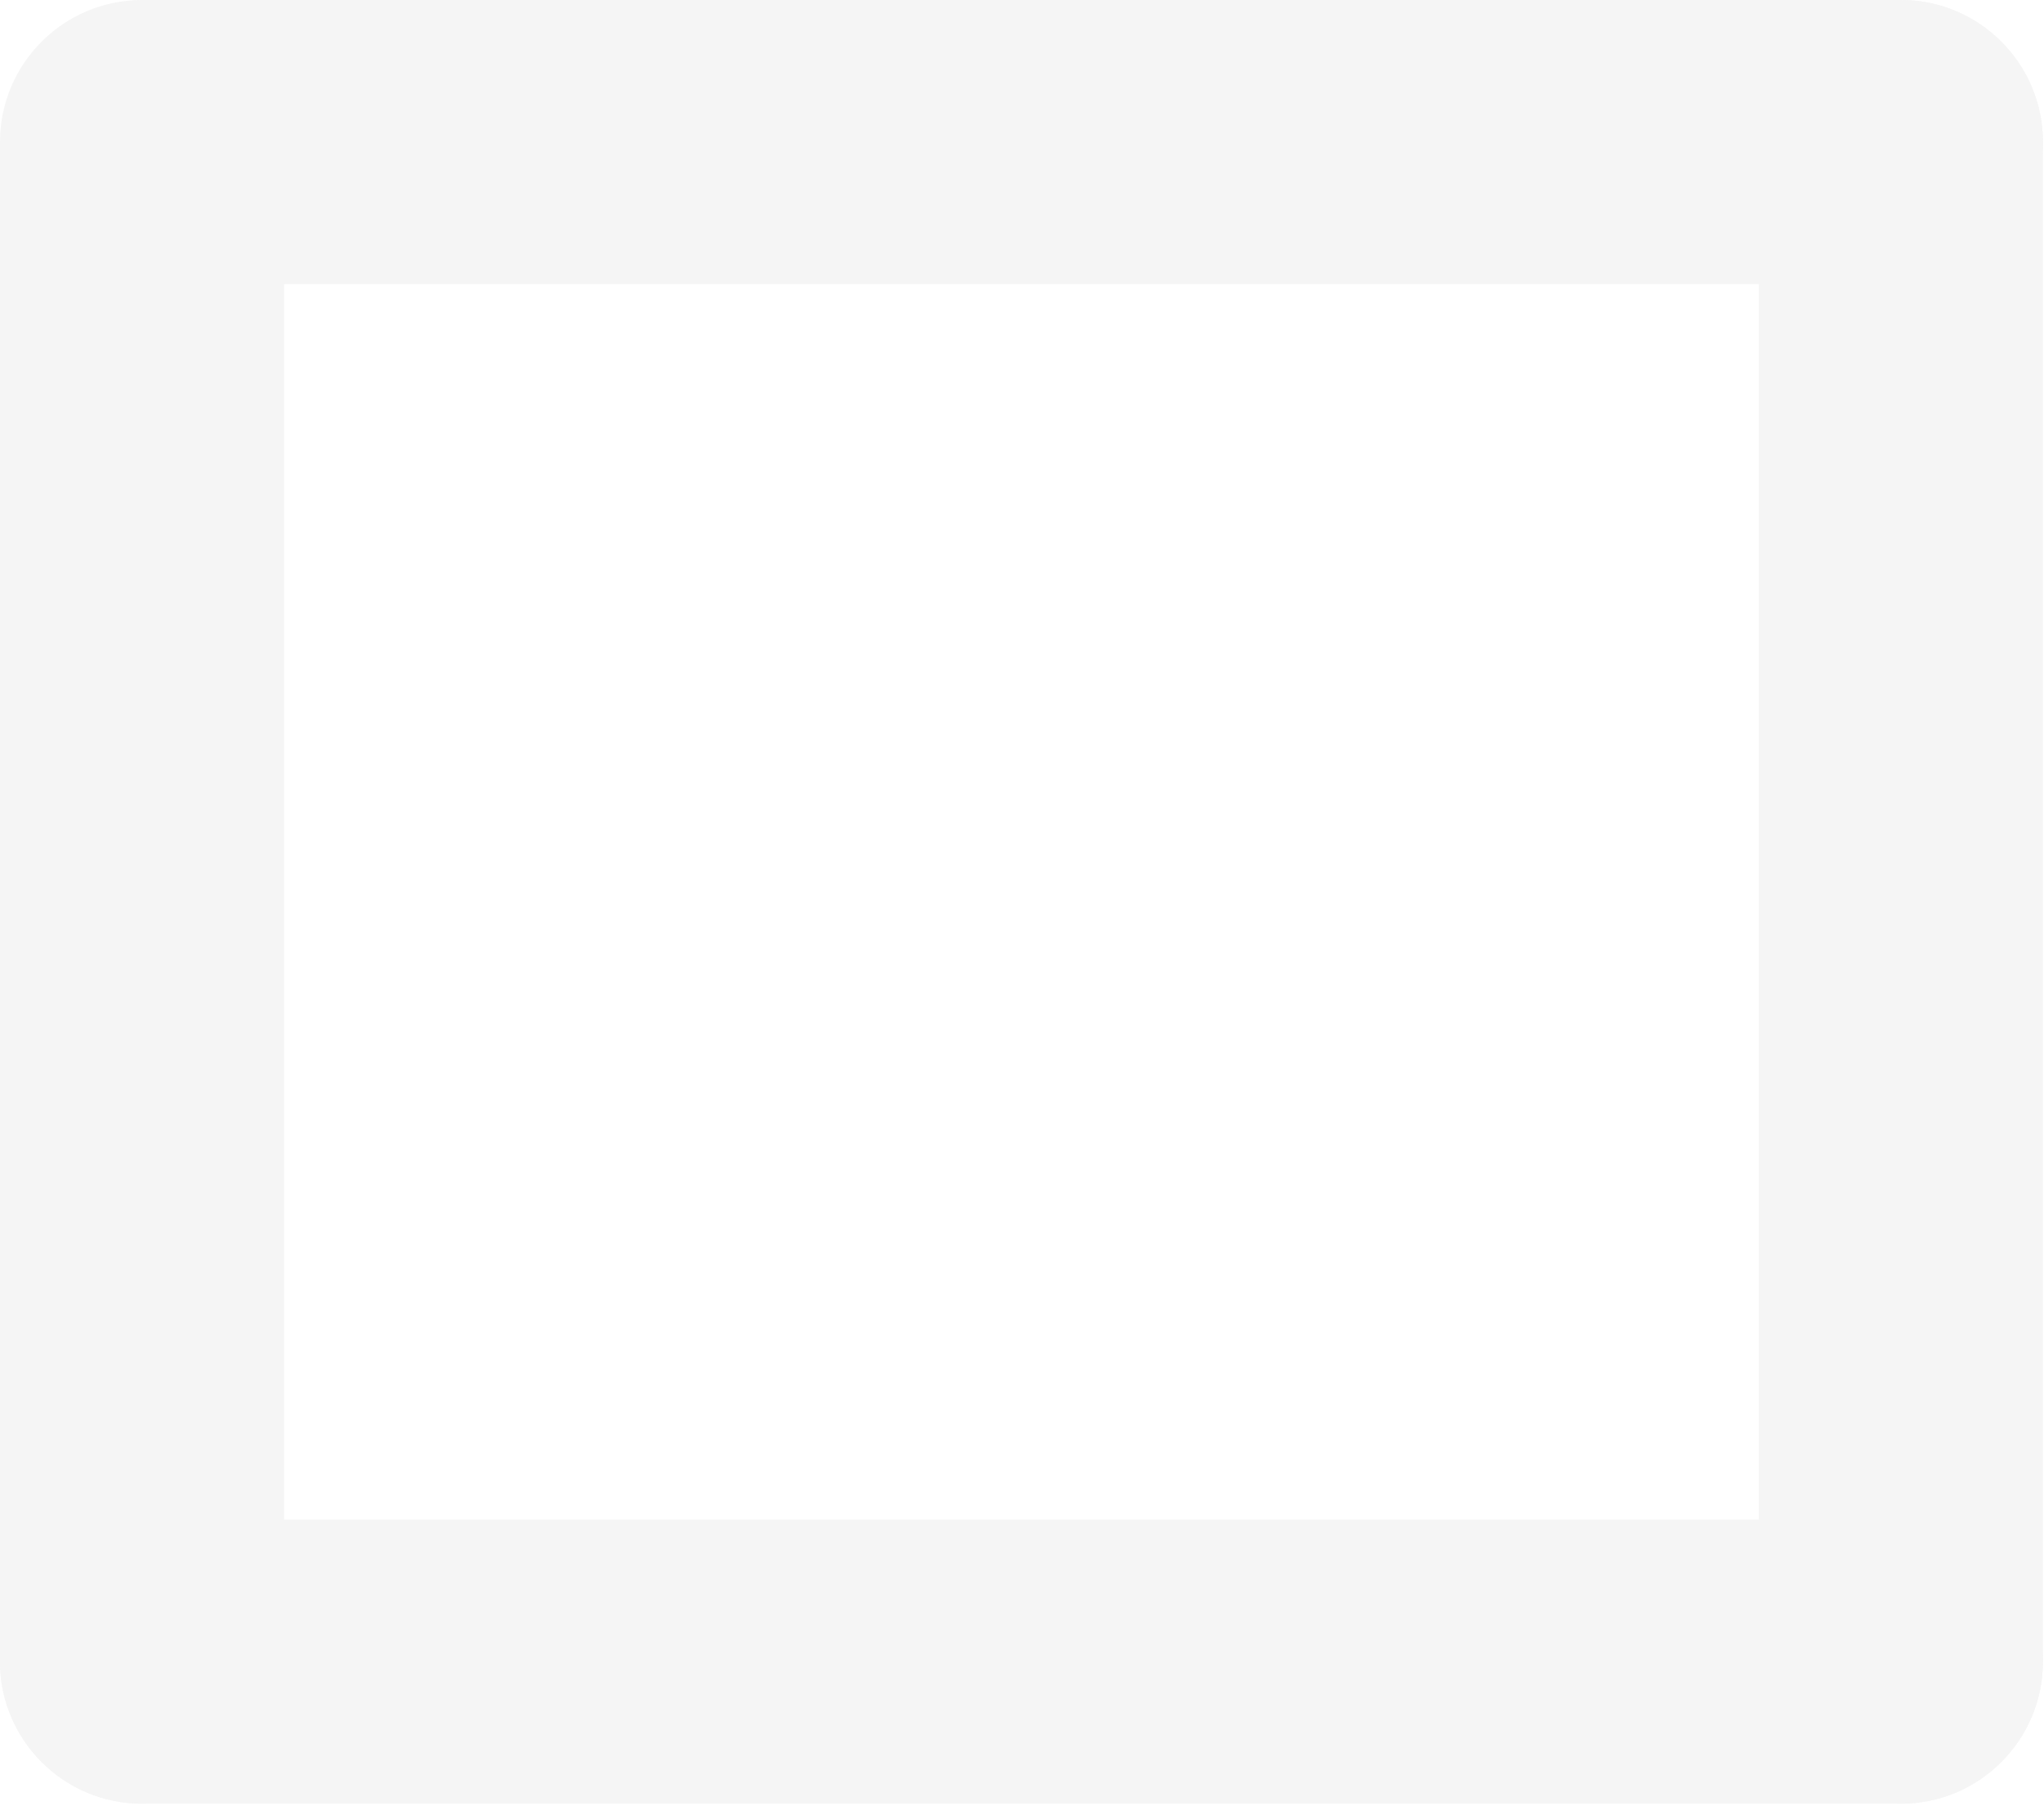
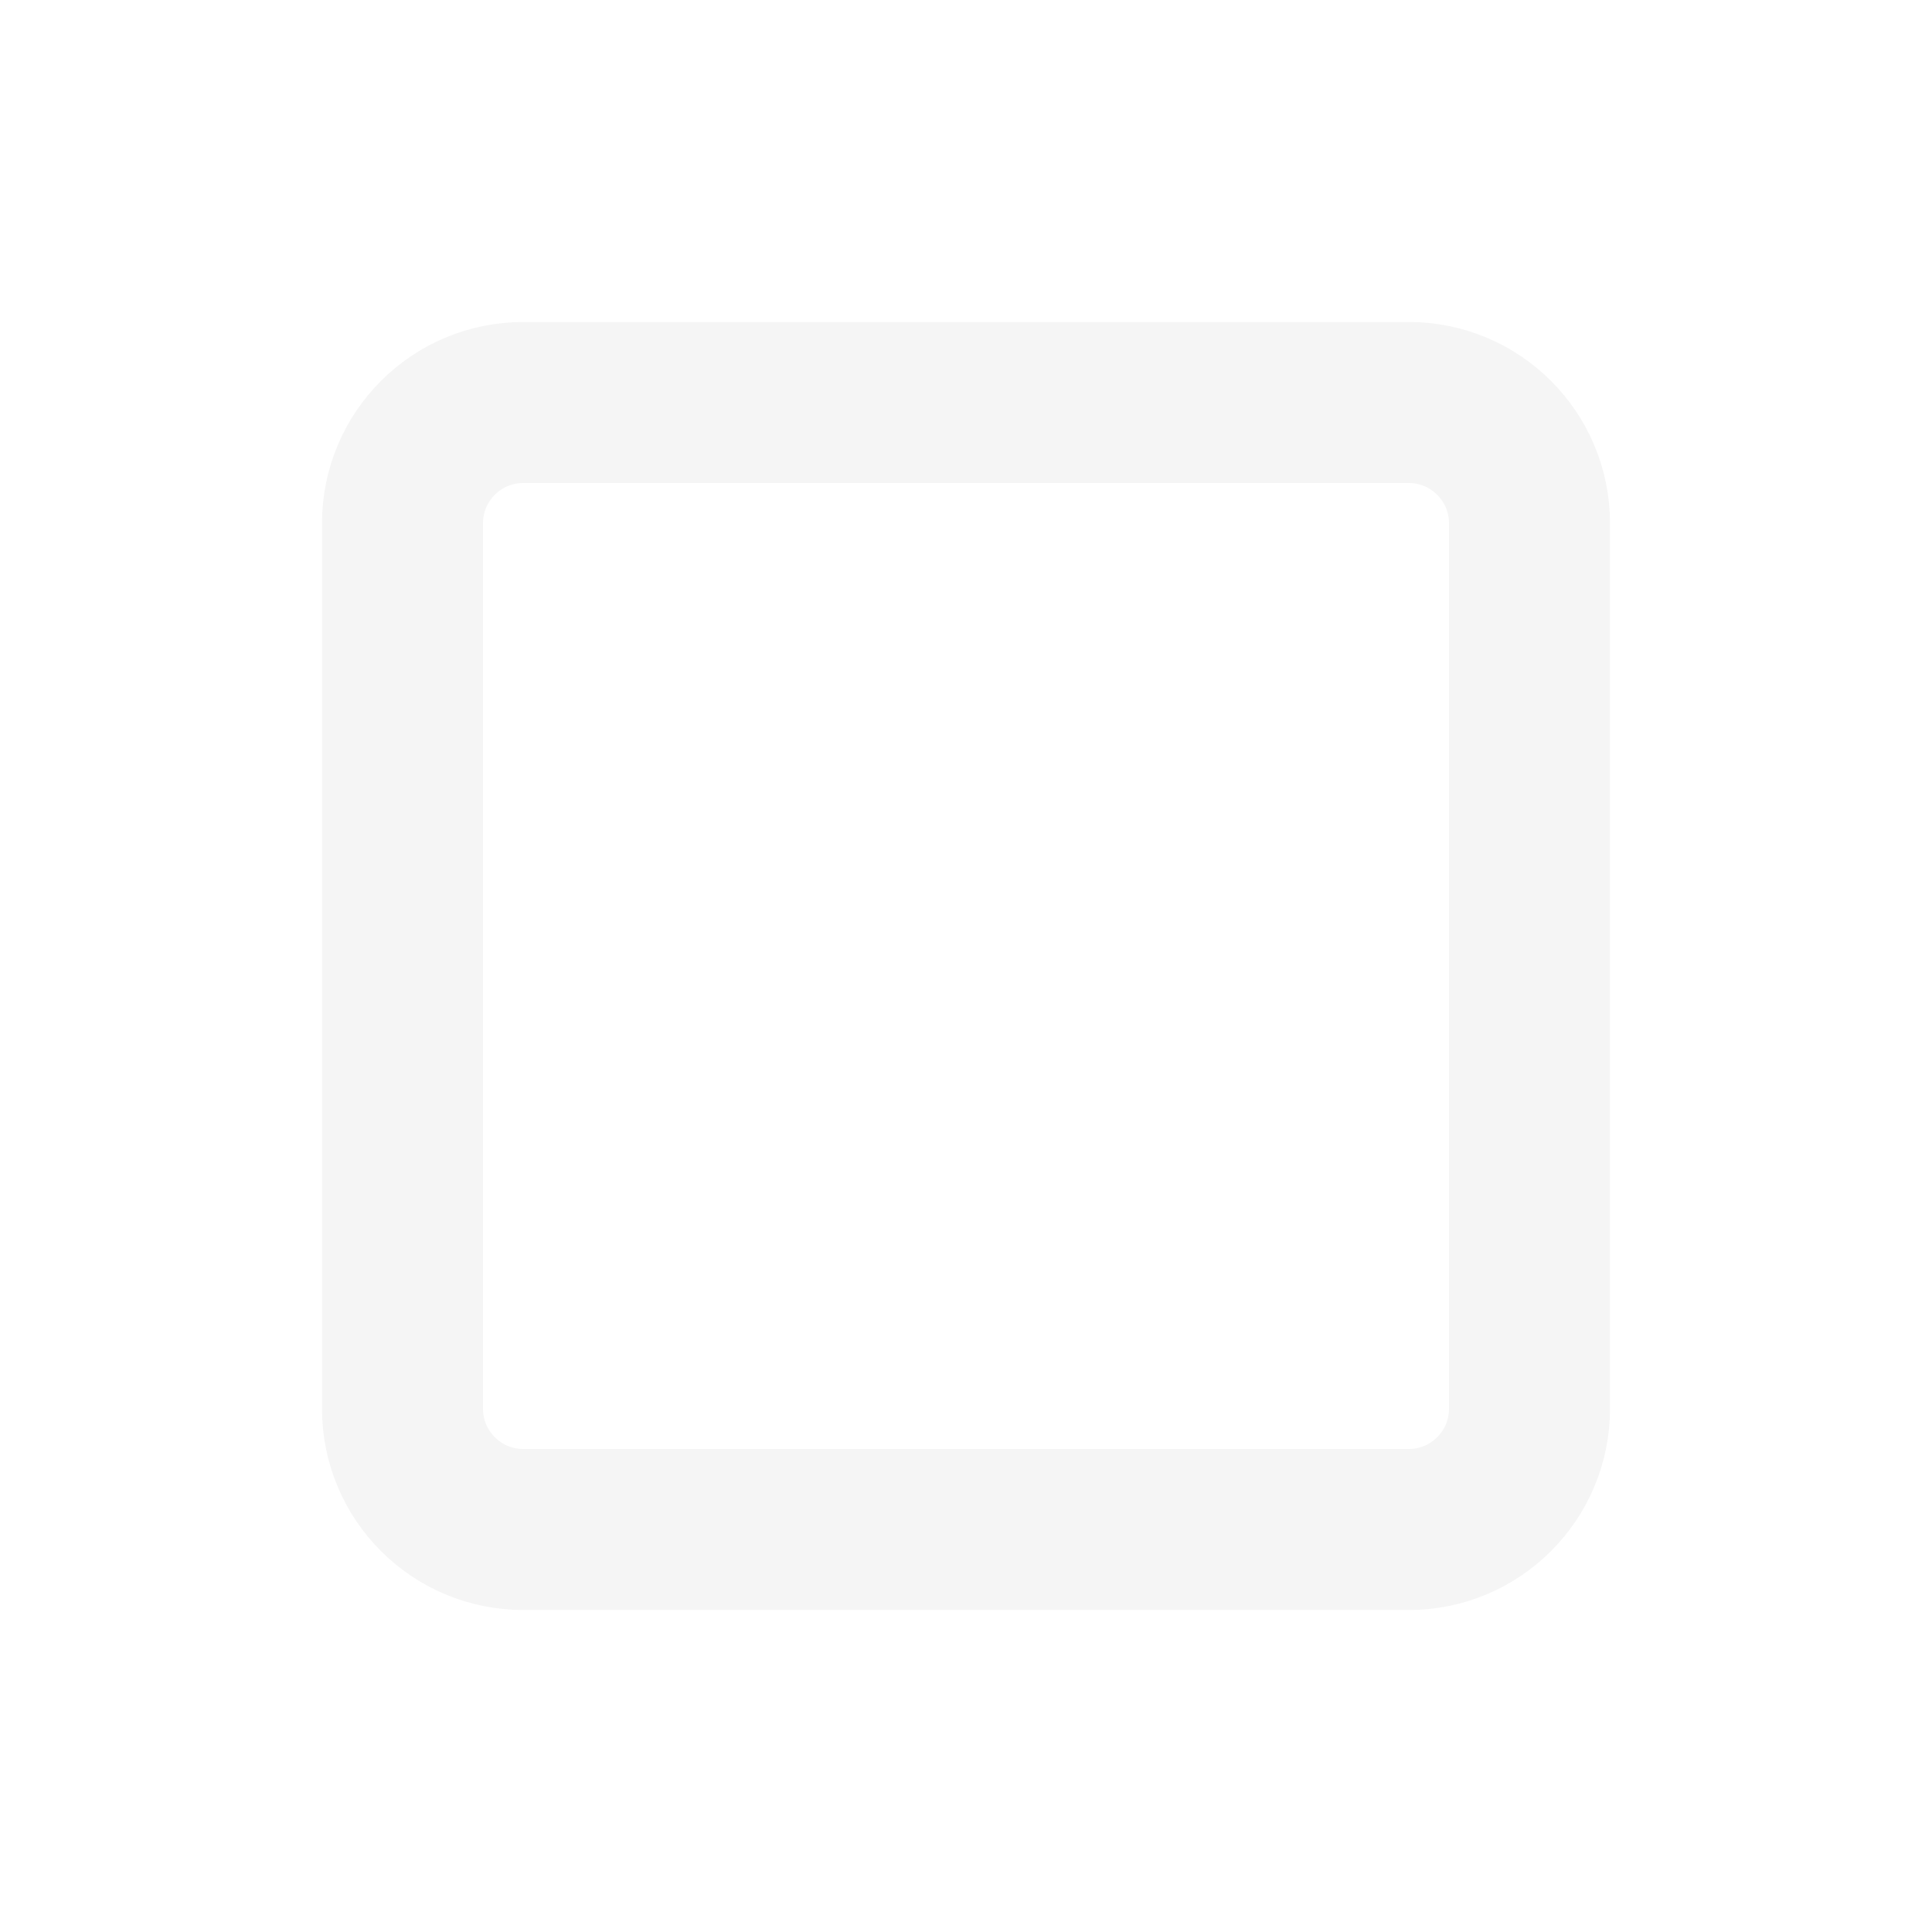
- <svg xmlns="http://www.w3.org/2000/svg" width="100%" height="100%" viewBox="0 0 471 416" version="1.1" xml:space="preserve" style="fill-rule:evenodd;clip-rule:evenodd;stroke-linejoin:round;stroke-miterlimit:2;">
-   <path d="M438.016,0c18.065,-0 32.732,14.667 32.732,32.732l-0,350.178c0,18.065 -14.667,32.732 -32.732,32.732c-18.065,0 -32.732,-14.667 -32.732,-32.732l0,-350.178c0,-18.065 14.667,-32.732 32.732,-32.732Z" style="fill:#f5f5f5;" />
-   <path d="M32.732,0c18.065,-0 32.732,14.667 32.732,32.732l-0,350.178c0,18.065 -14.667,32.732 -32.732,32.732c-18.065,0 -32.732,-14.667 -32.732,-32.732l0,-350.178c0,-18.065 14.667,-32.732 32.732,-32.732Z" style="fill:#f5f5f5;" />
-   <path d="M470.748,382.909c0,18.065 -14.667,32.732 -32.732,32.732l-405.285,0c-18.065,0 -32.732,-14.667 -32.732,-32.732c-0,-18.065 14.667,-32.732 32.732,-32.732l405.285,0c18.065,0 32.732,14.667 32.732,32.732Z" style="fill:#f5f5f5;" />
-   <path d="M470.748,32.732c0,18.065 -14.666,32.732 -32.732,32.732l-403.876,0c-18.065,0 -32.732,-14.667 -32.732,-32.732c-0,-18.065 14.666,-32.732 32.732,-32.732l403.876,0c18.065,0 32.732,14.667 32.732,32.732Z" style="fill:#f5f5f5;" />
+ <svg xmlns="http://www.w3.org/2000/svg" width="100%" height="100%" viewBox="0 0 24 24" version="1.1">
+   <rect x="5" y="5" width="14" height="14" rx="1.5" ry="1.5" fill="none" stroke="#f5f5f5" stroke-width="2" />
</svg>
